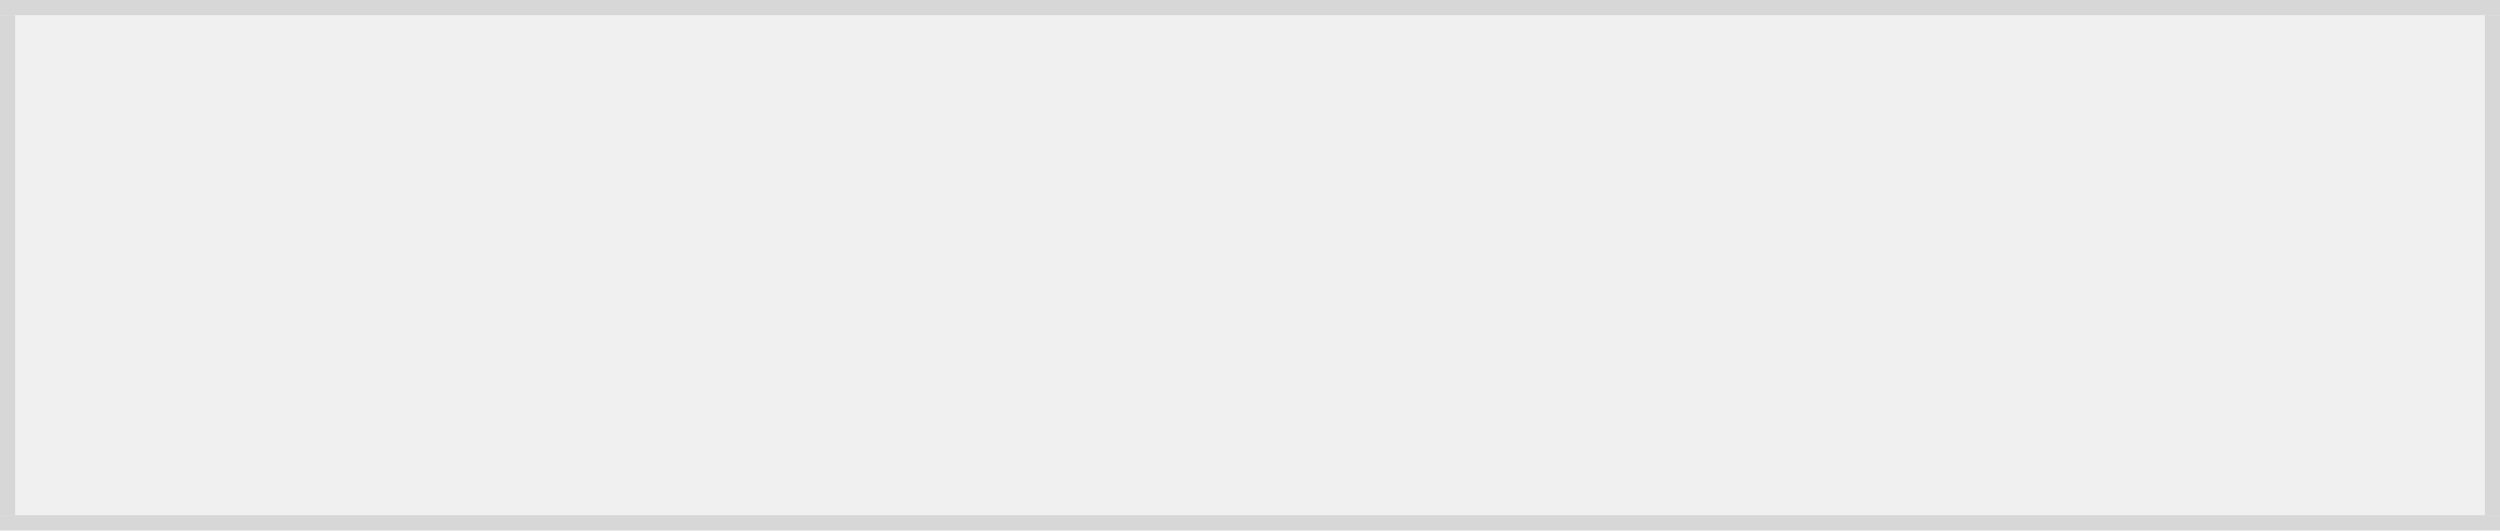
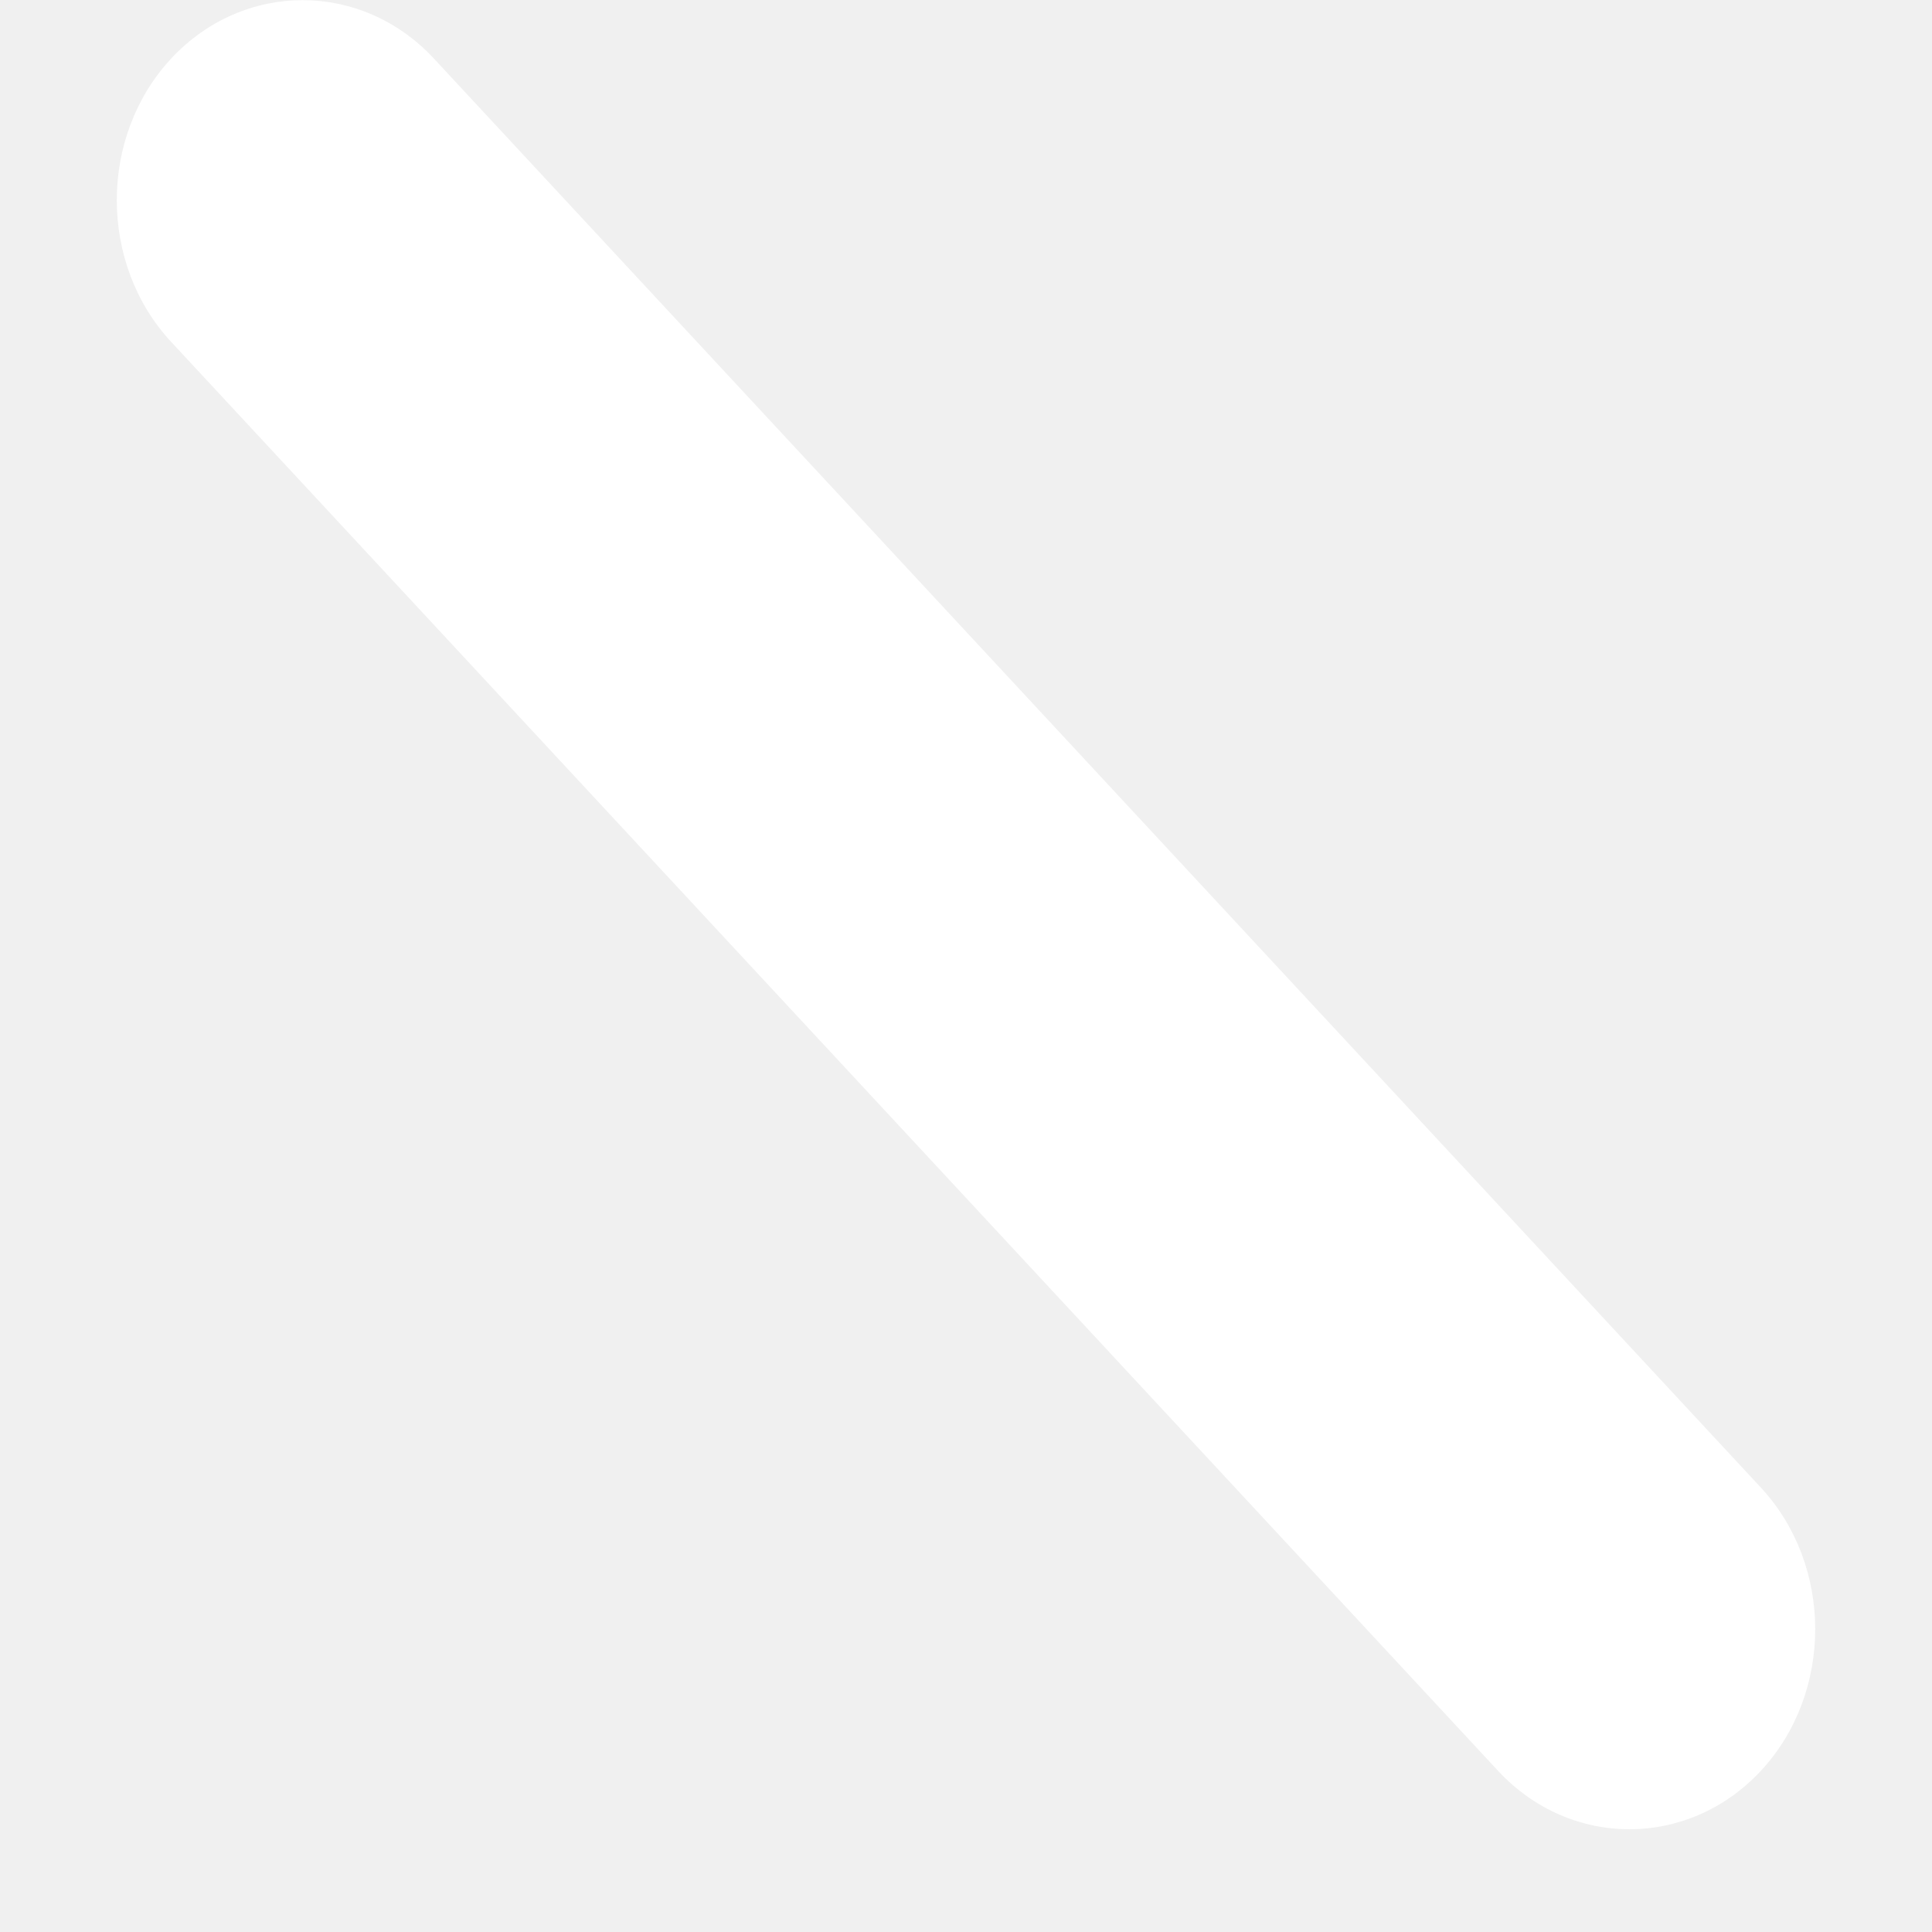
- <svg xmlns="http://www.w3.org/2000/svg" version="1.1" width="165px" height="35px" viewBox="165 175 165 35">
-   <path d="M 1 1  L 164 1  L 164 34  L 1 34  L 1 1  Z " fill-rule="nonzero" fill="rgba(242, 242, 242, 0)" stroke="none" transform="matrix(1 0 0 1 165 175 )" class="fill" />
-   <path d="M 0.5 1  L 0.5 34  " stroke-width="1" stroke-dasharray="0" stroke="rgba(215, 215, 215, 1)" fill="none" transform="matrix(1 0 0 1 165 175 )" class="stroke" />
-   <path d="M 0 0.5  L 165 0.5  " stroke-width="1" stroke-dasharray="0" stroke="rgba(215, 215, 215, 1)" fill="none" transform="matrix(1 0 0 1 165 175 )" class="stroke" />
-   <path d="M 164.5 1  L 164.5 34  " stroke-width="1" stroke-dasharray="0" stroke="rgba(215, 215, 215, 1)" fill="none" transform="matrix(1 0 0 1 165 175 )" class="stroke" />
-   <path d="M 0 34.5  L 165 34.5  " stroke-width="1" stroke-dasharray="0" stroke="rgba(215, 215, 215, 1)" fill="none" transform="matrix(1 0 0 1 165 175 )" class="stroke" />
+ <svg xmlns="http://www.w3.org/2000/svg" version="1.1" width="11px" height="11px">
+   <defs>
+     <pattern id="BGPattern" patternUnits="userSpaceOnUse" alignment="0 0" imageRepeat="None" />
+     <mask fill="white" id="Clip451">
+       <path d="M 10.026 8.47  C 10.438 8.914  10.438 9.638  10.026 10.082  C 9.613 10.526  8.941 10.526  8.529 10.082  L 0.974 1.946  C 0.562 1.502  0.562 0.778  0.974 0.334  C 1.387 -0.11  2.059 -0.11  2.471 0.334  L 10.026 8.47  Z " fill-rule="evenodd" />
+     </mask>
+   </defs>
+   <g transform="matrix(1 0 0 1 -400 -179 )">
+     <path d="M 10.026 8.47  C 10.438 8.914  10.438 9.638  10.026 10.082  C 9.613 10.526  8.941 10.526  8.529 10.082  L 0.974 1.946  C 0.562 1.502  0.562 0.778  0.974 0.334  C 1.387 -0.11  2.059 -0.11  2.471 0.334  L 10.026 8.47  Z " fill-rule="nonzero" fill="rgba(255, 255, 255, 1)" stroke="none" transform="matrix(1 0 0 1 400 179 )" class="fill" />
+     <path d="M 10.026 8.47  C 10.438 8.914  10.438 9.638  10.026 10.082  C 9.613 10.526  8.941 10.526  8.529 10.082  L 0.974 1.946  C 0.562 1.502  0.562 0.778  0.974 0.334  C 1.387 -0.11  2.059 -0.11  2.471 0.334  L 10.026 8.47  Z " stroke-width="0" stroke-dasharray="0" stroke="rgba(255, 255, 255, 0)" fill="none" transform="matrix(1 0 0 1 400 179 )" class="stroke" mask="url(#Clip451)" />
+   </g>
</svg>
